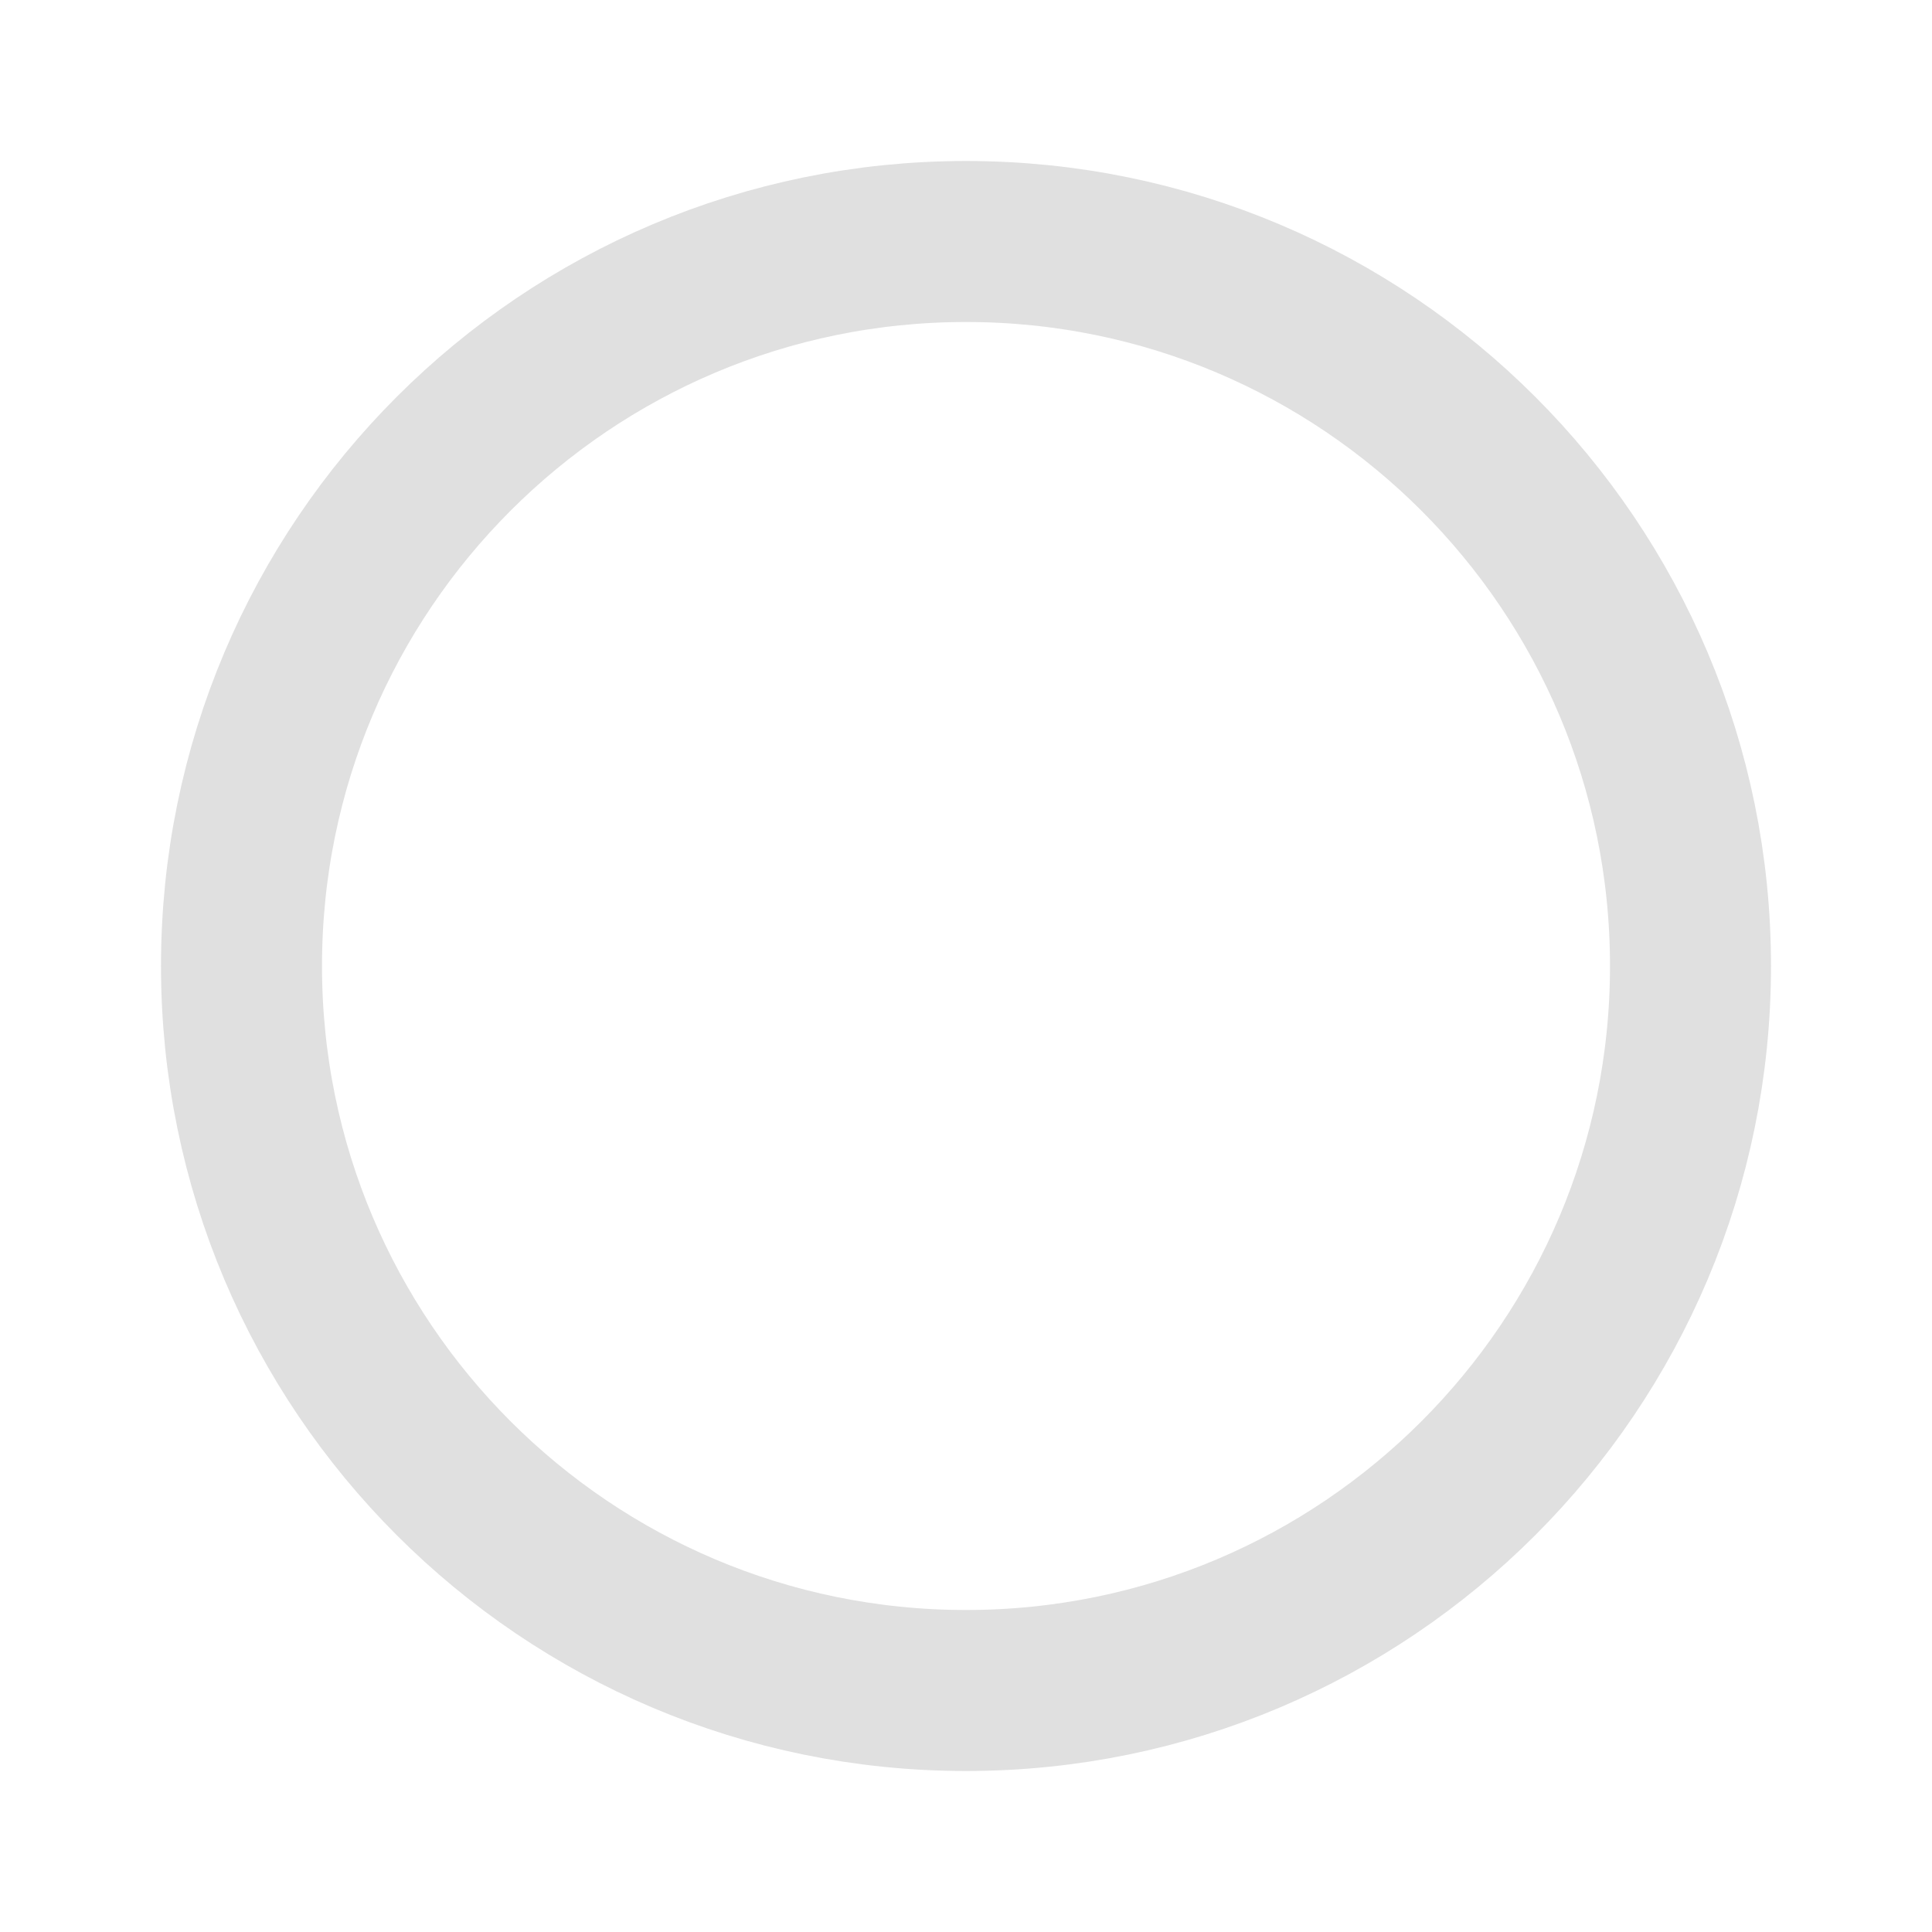
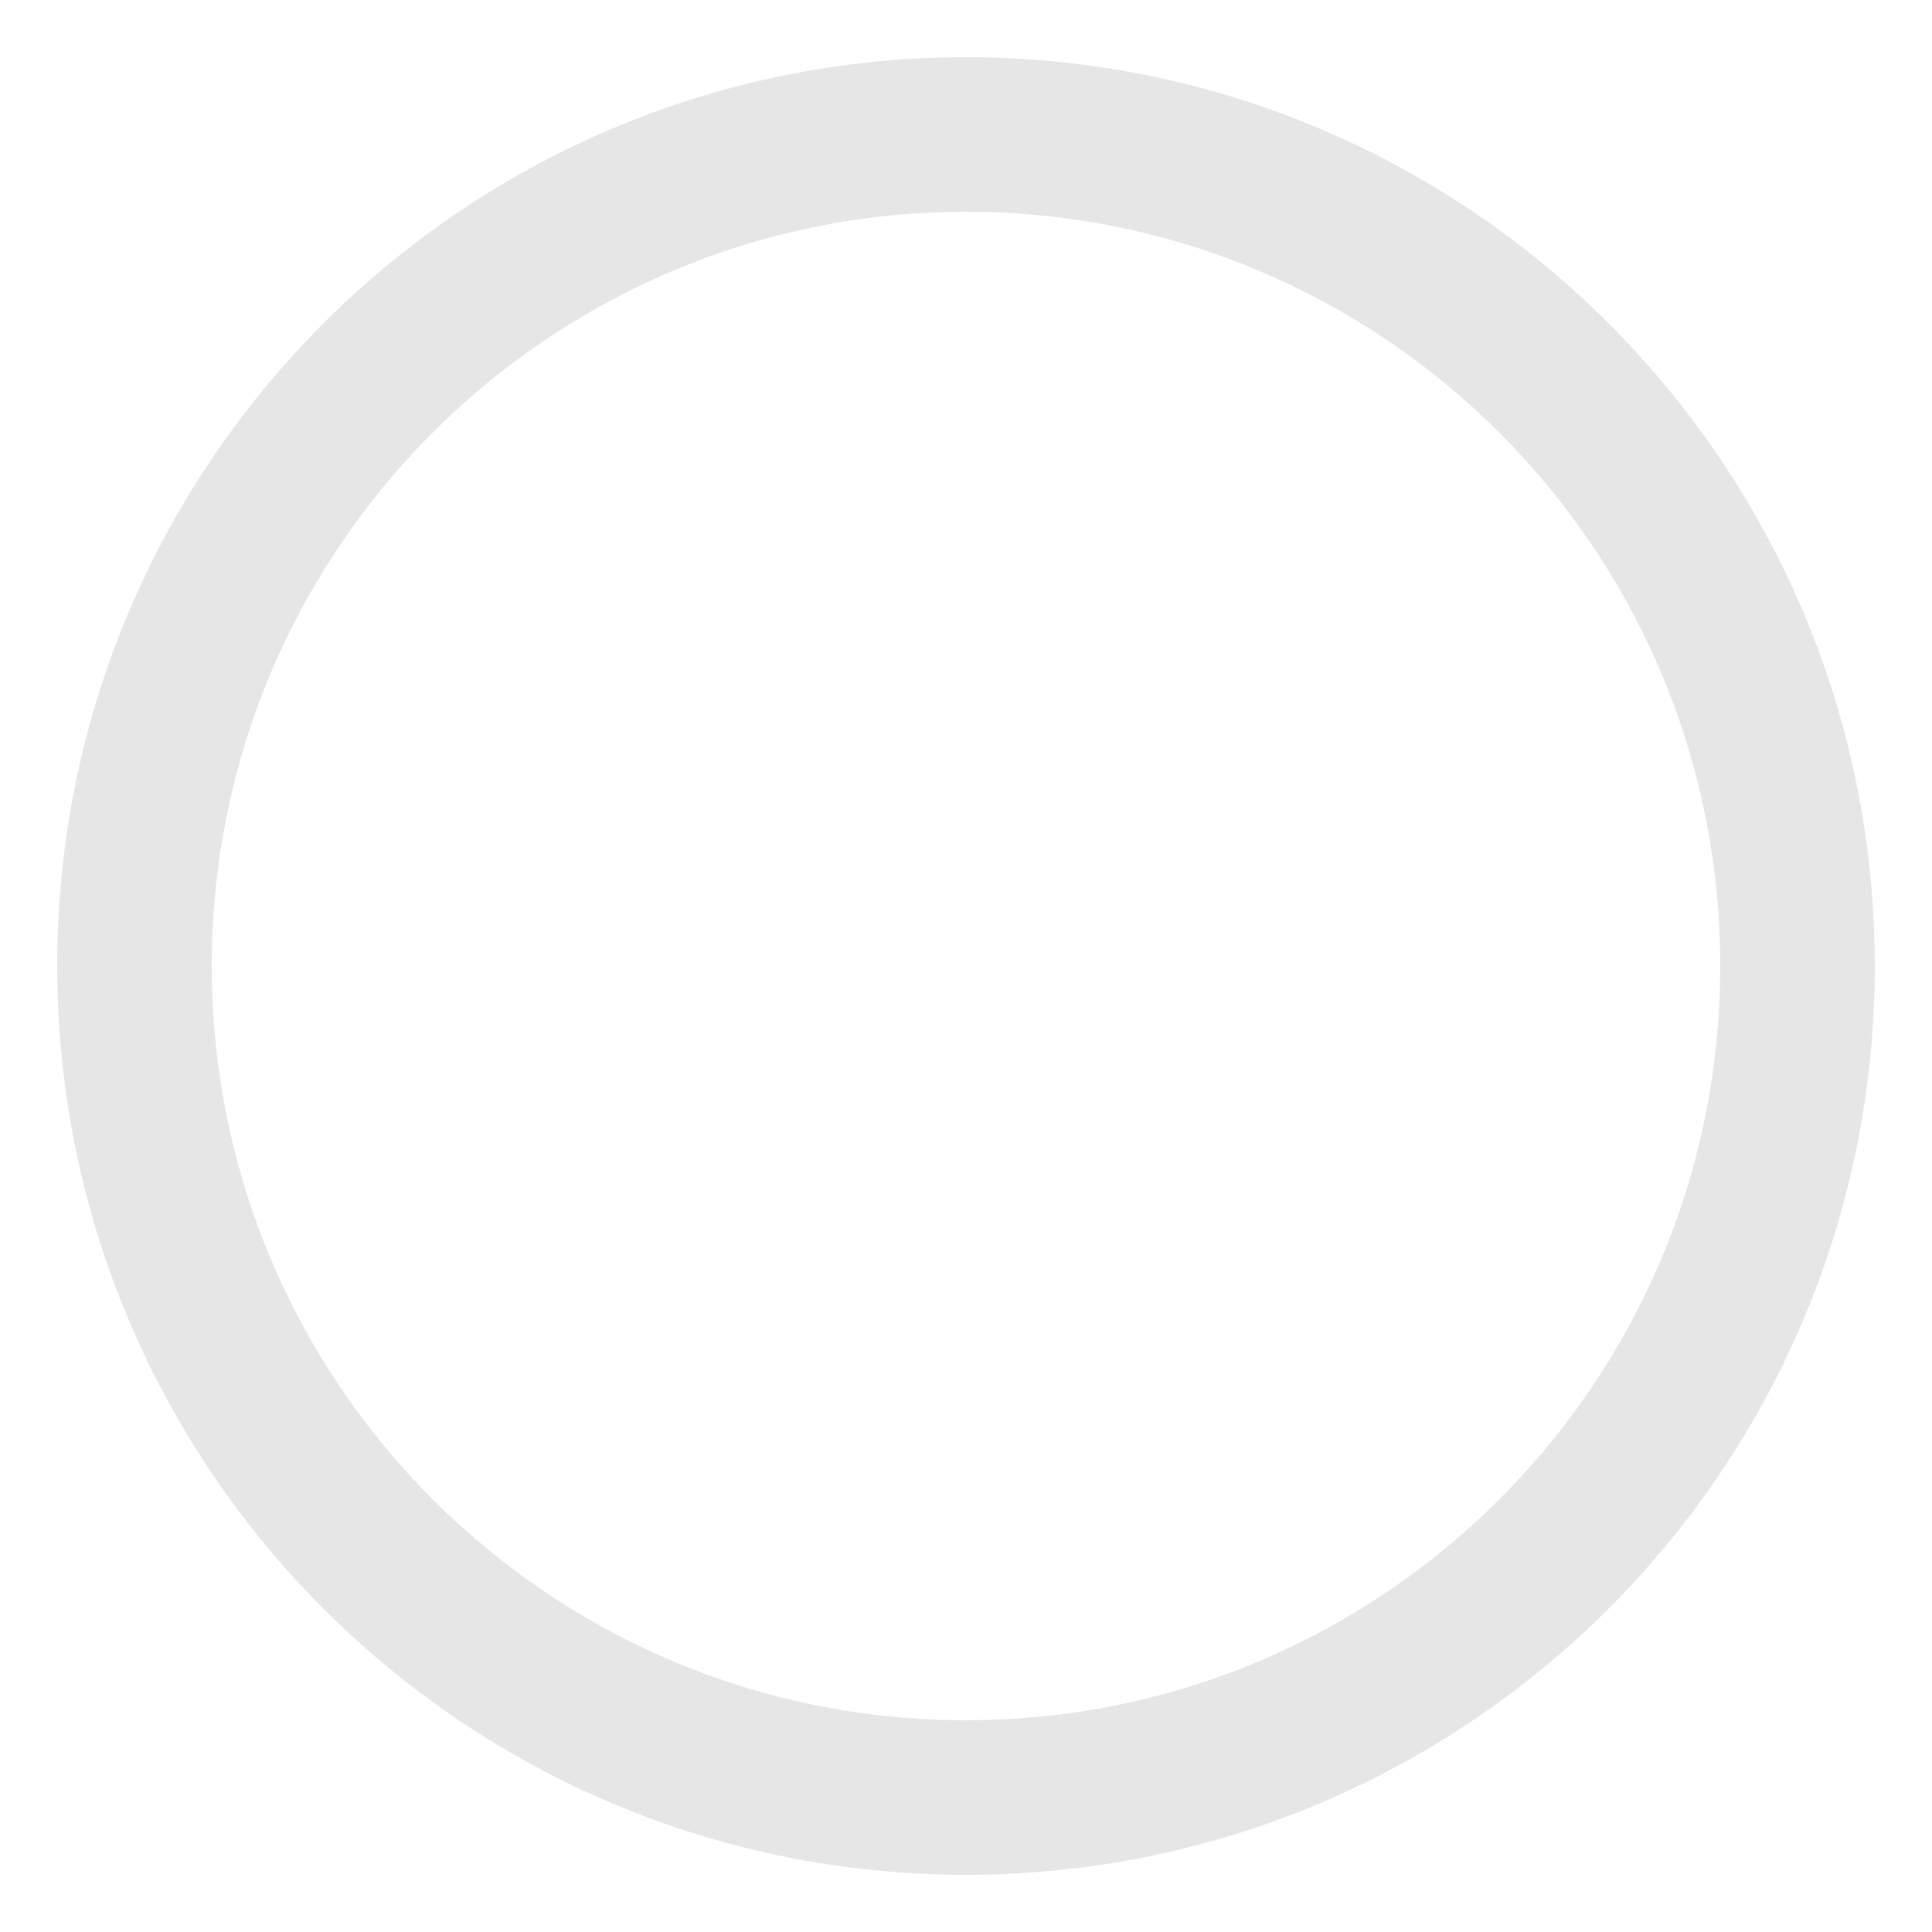
- <svg xmlns="http://www.w3.org/2000/svg" width="24" height="24" viewBox="0 0 24 24" fill="none" stroke="#e0e0e0" stroke-width="2" stroke-linecap="round" stroke-linejoin="round">
-   <circle cx="12" cy="12" r="9" />
+ <svg xmlns="http://www.w3.org/2000/svg" width="500" height="500" viewBox="0 0 500 500" id="svg5330" version="1.1">
+   <defs id="defs5332" />
+   <g id="layer1" transform="translate(0,-552.3621)">
+     <ellipse style="opacity:1;fill:none;fill-opacity:1;stroke:#e6e6e6;stroke-width:40;stroke-linecap:round;stroke-linejoin:round;stroke-miterlimit:4;stroke-dasharray:none;stroke-opacity:1" id="path5878" cx="250" cy="802.362" rx="215.196" ry="215.196" />
+   </g>
</svg>
